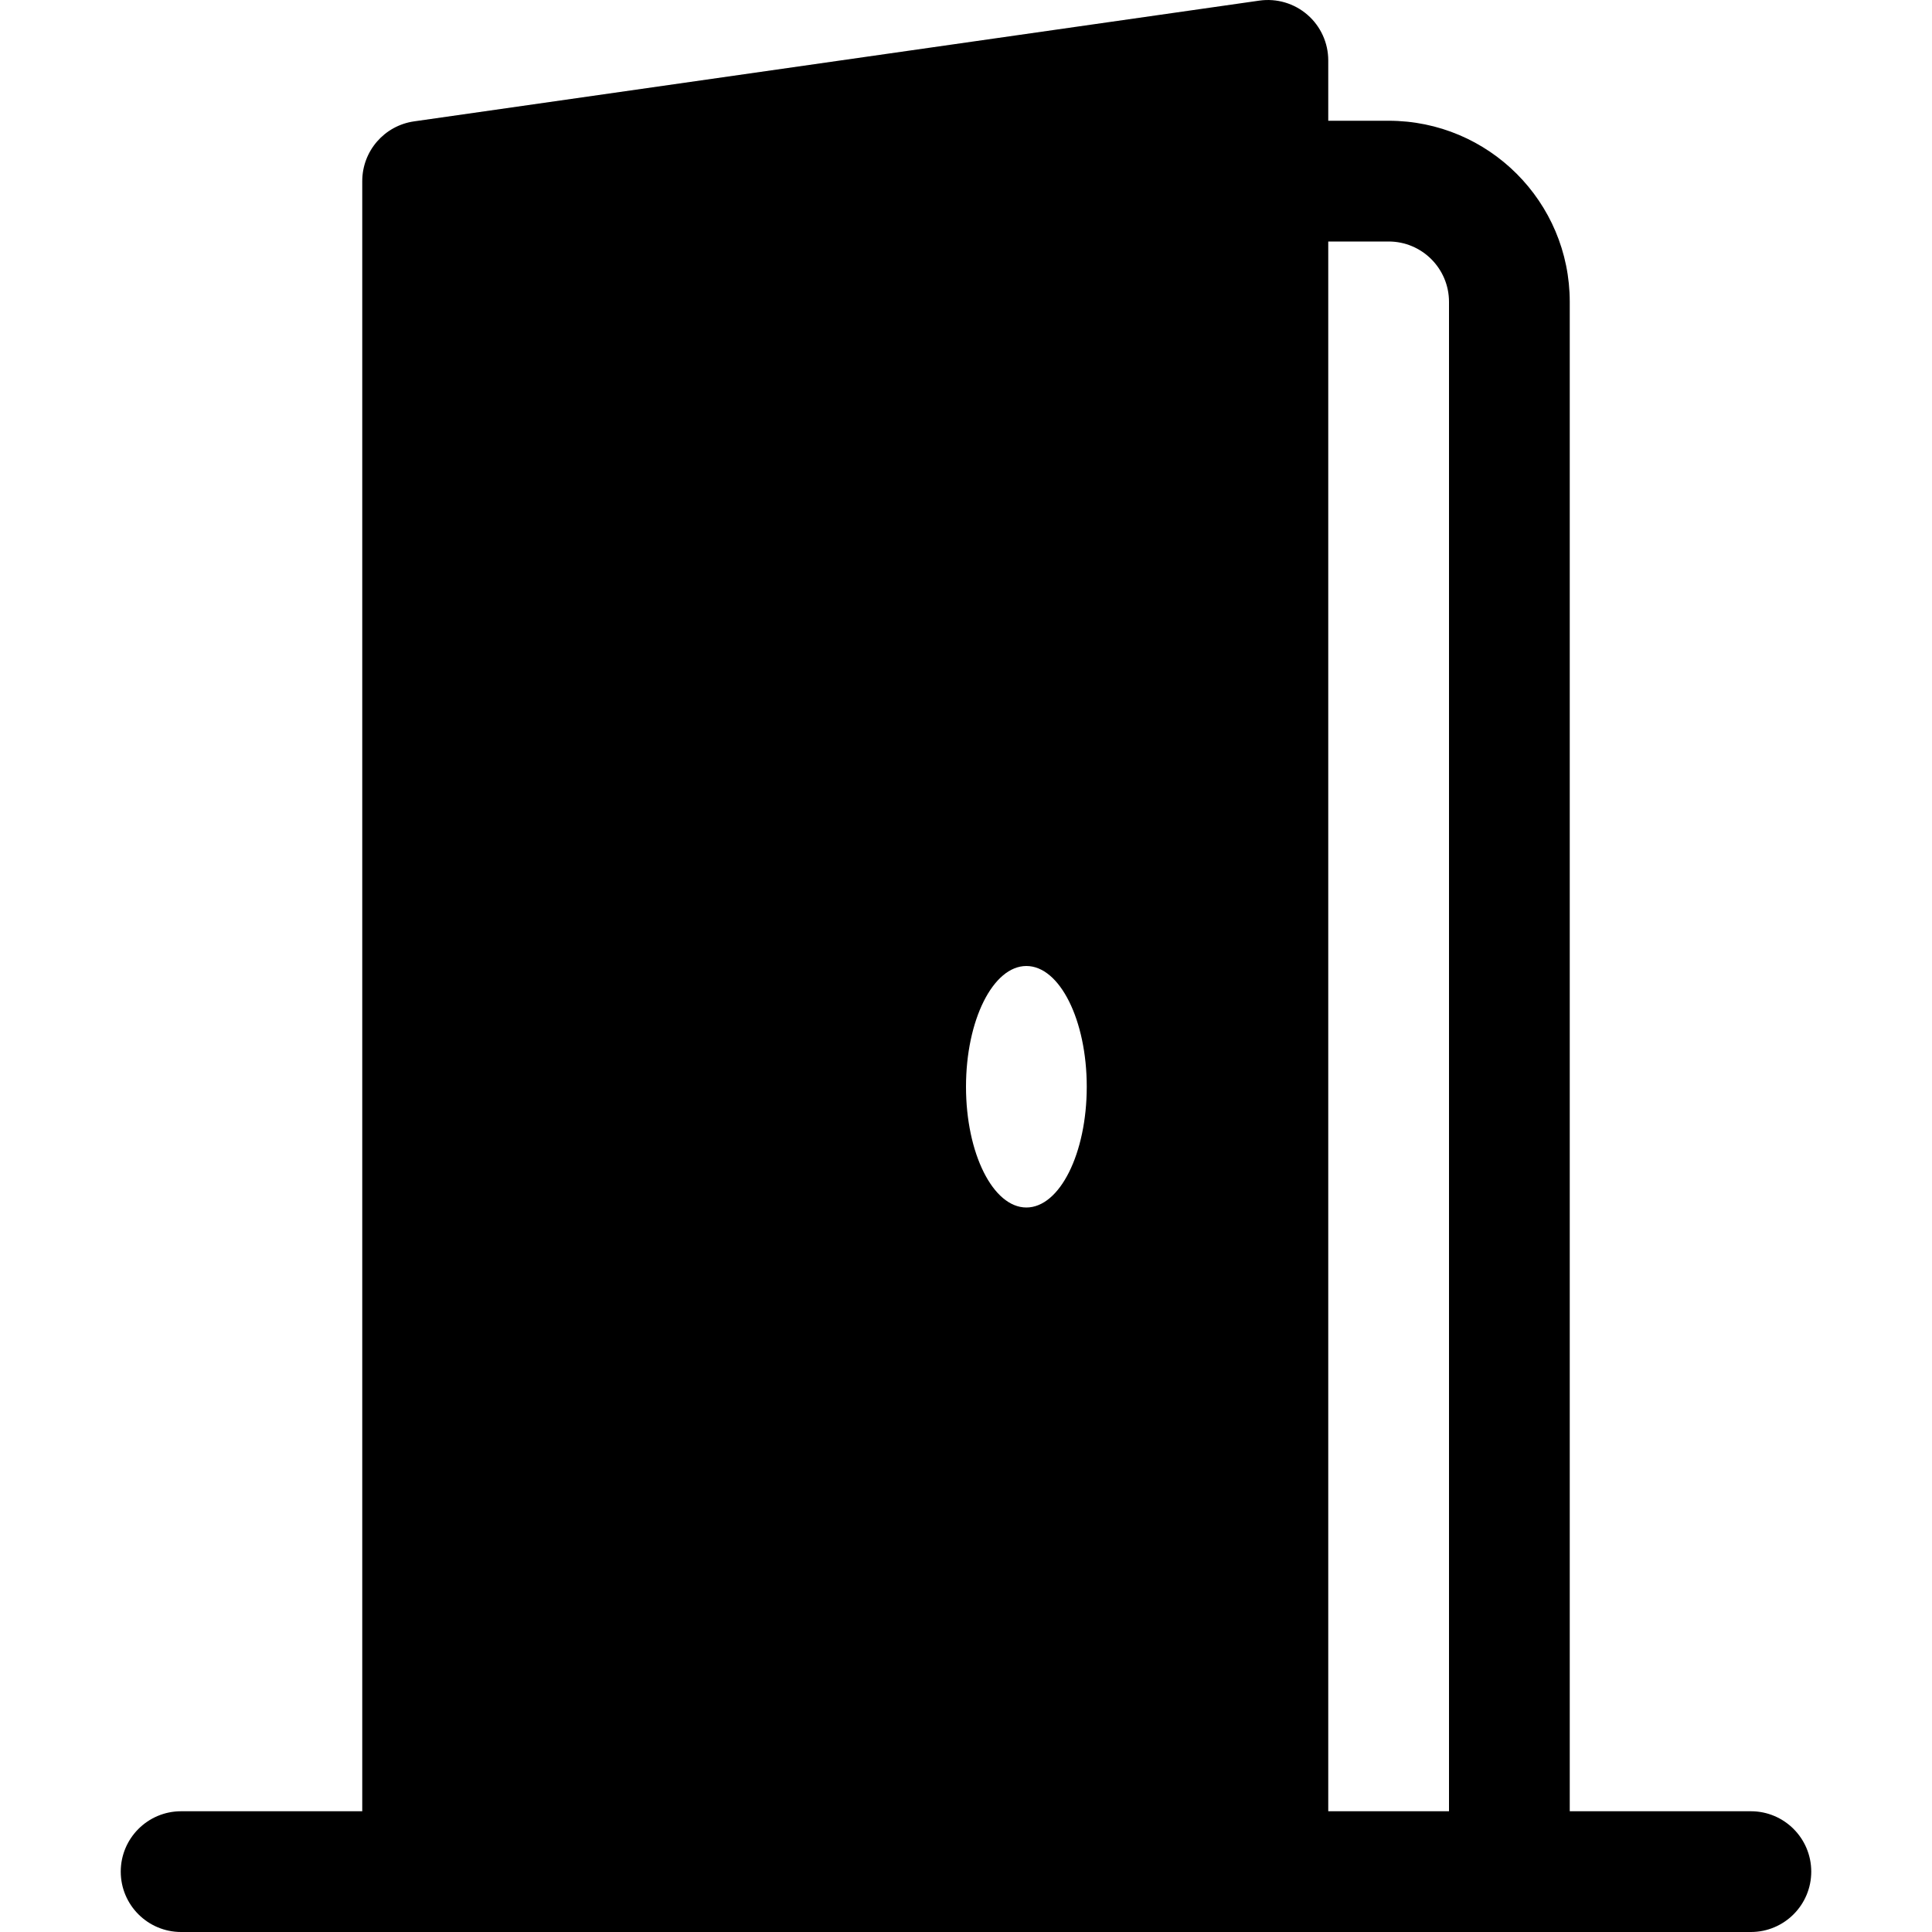
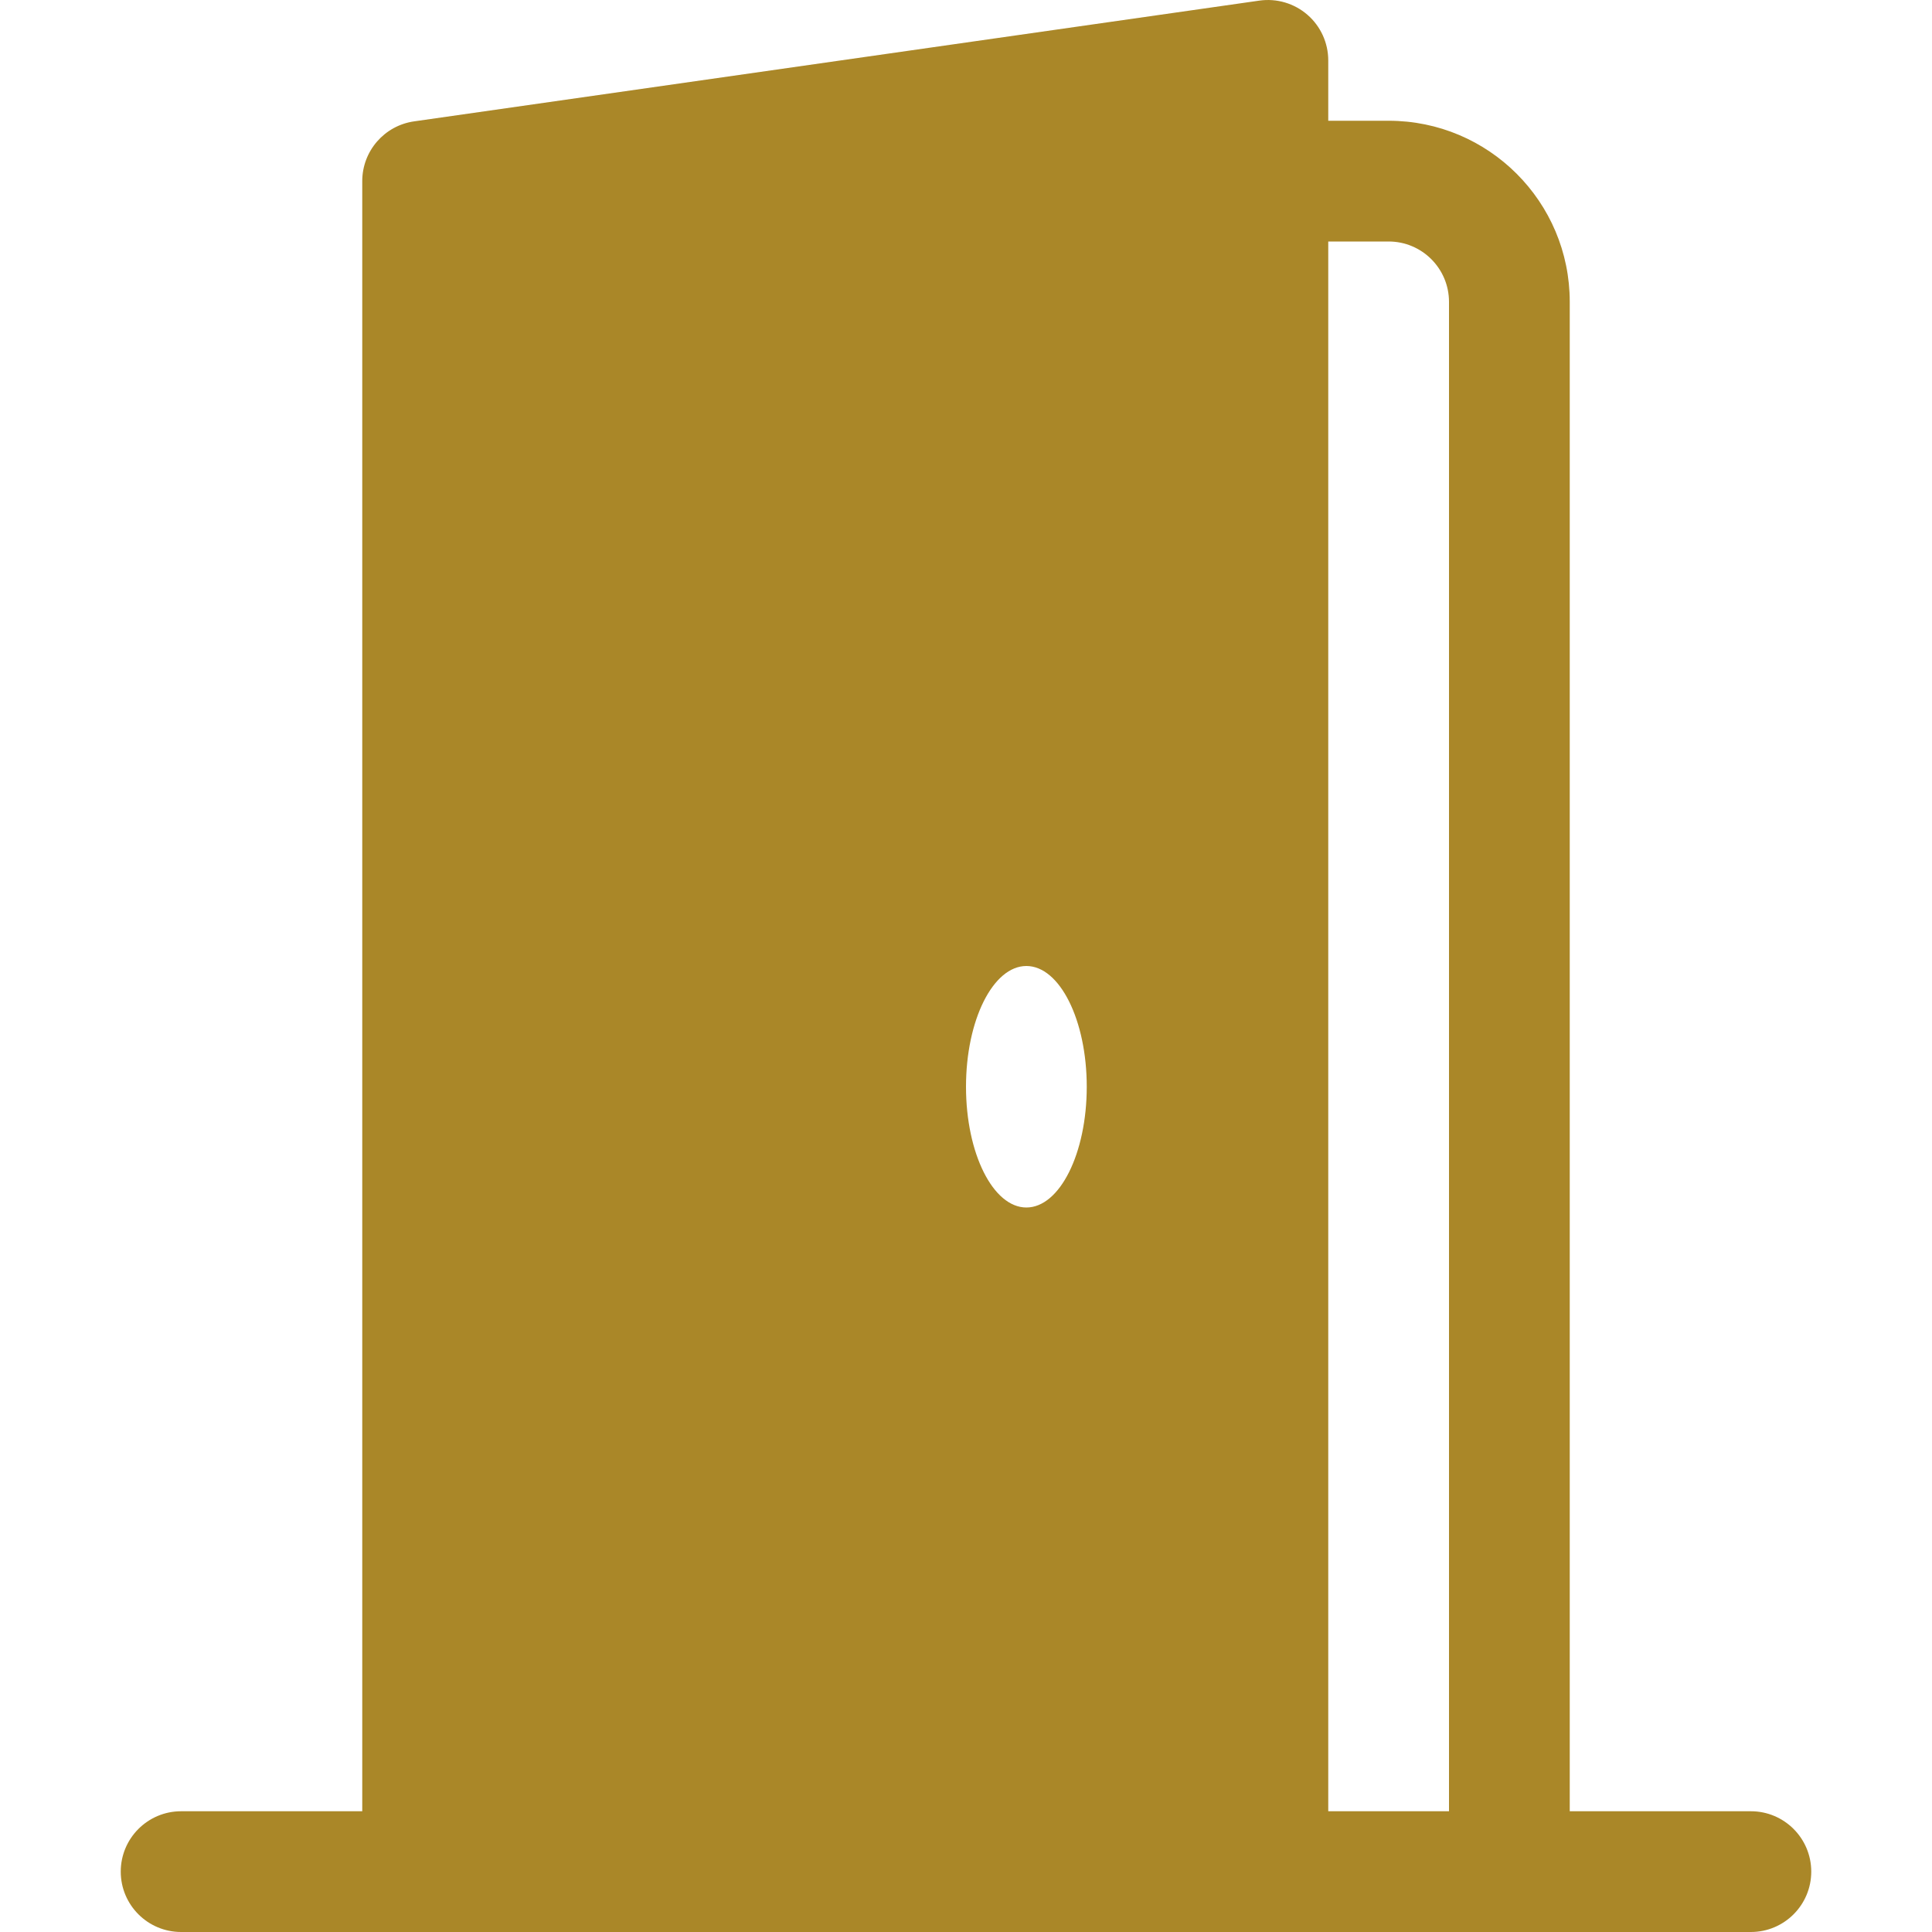
- <svg xmlns="http://www.w3.org/2000/svg" width="16" height="16" fill="currentColor" class="bi bi-door-open-fill" viewBox="0 0 16 16">
+ <svg xmlns="http://www.w3.org/2000/svg" width="16" height="16" fill="#aa8728" class="bi bi-door-open-fill" viewBox="0 0 16 16">
  <path d="M1.5 15a.5.5 0 0 0 0 1h13a.5.5 0 0 0 0-1H13V2.5A1.5 1.5 0 0 0 11.5 1H11V.5a.5.5 0 0 0-.57-.495l-7 1A.5.5 0 0 0 3 1.5V15zM11 2h.5a.5.5 0 0 1 .5.5V15h-1zm-2.5 8c-.276 0-.5-.448-.5-1s.224-1 .5-1 .5.448.5 1-.224 1-.5 1" />
</svg>
